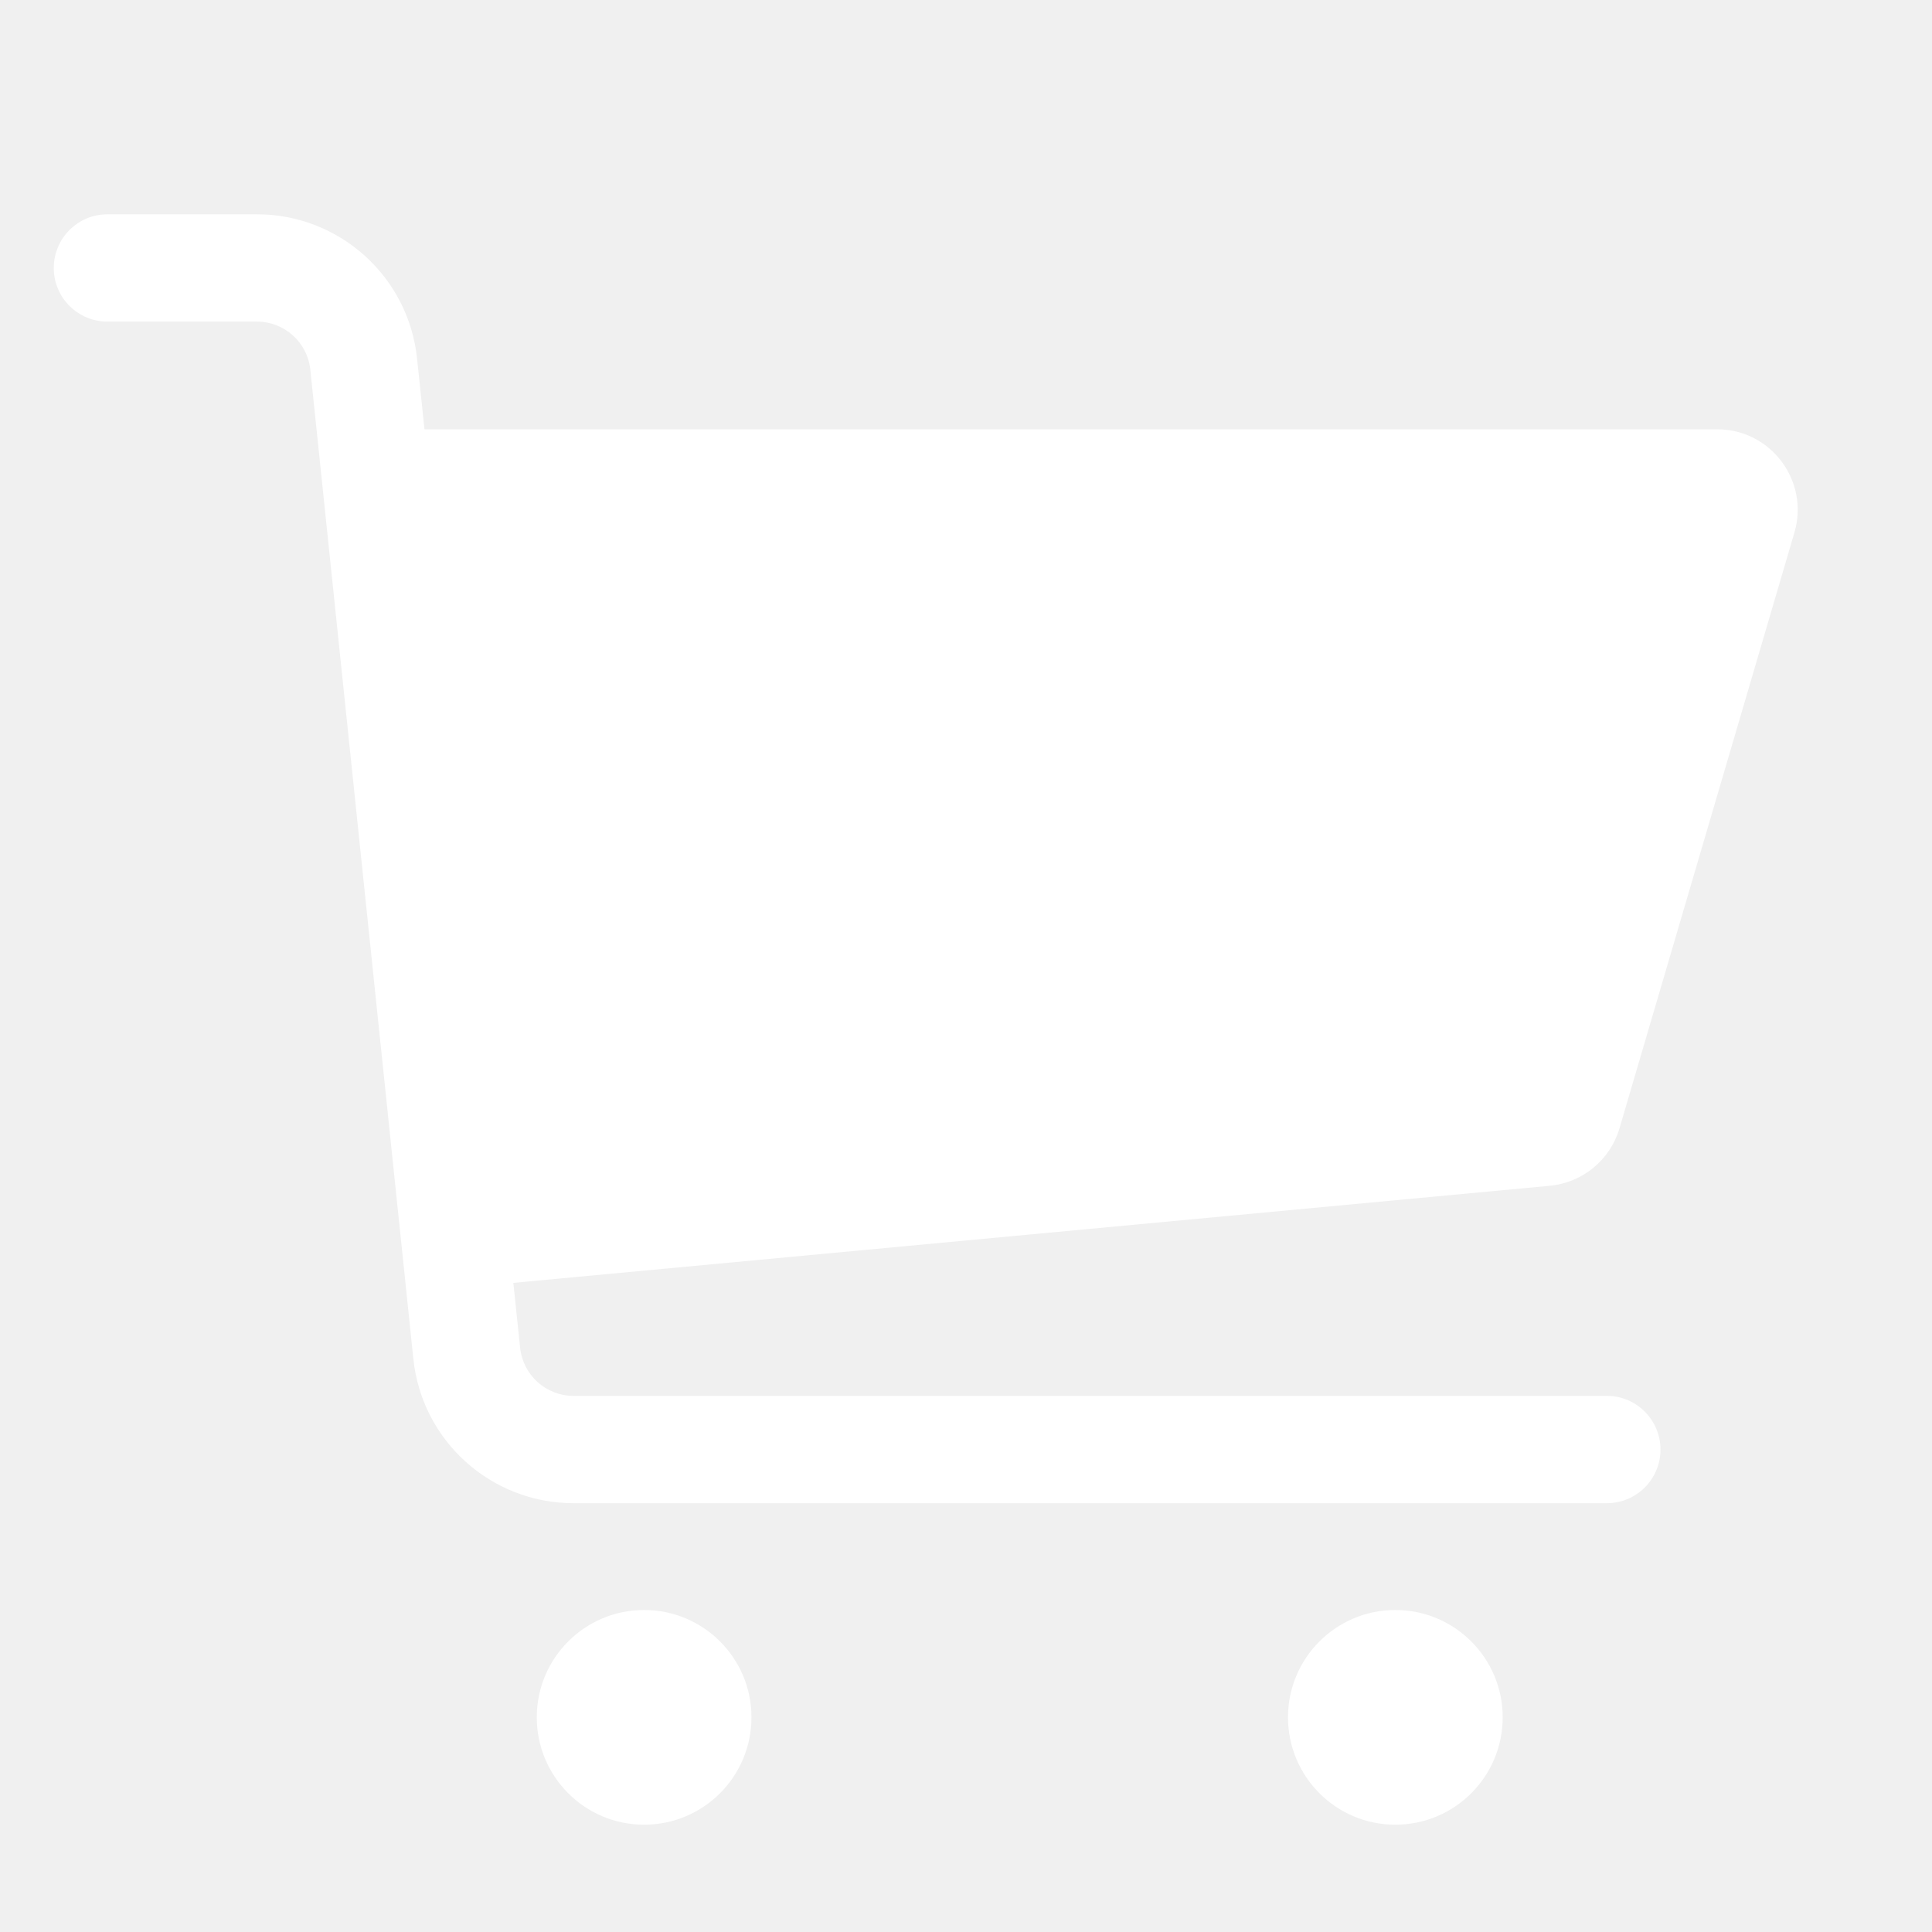
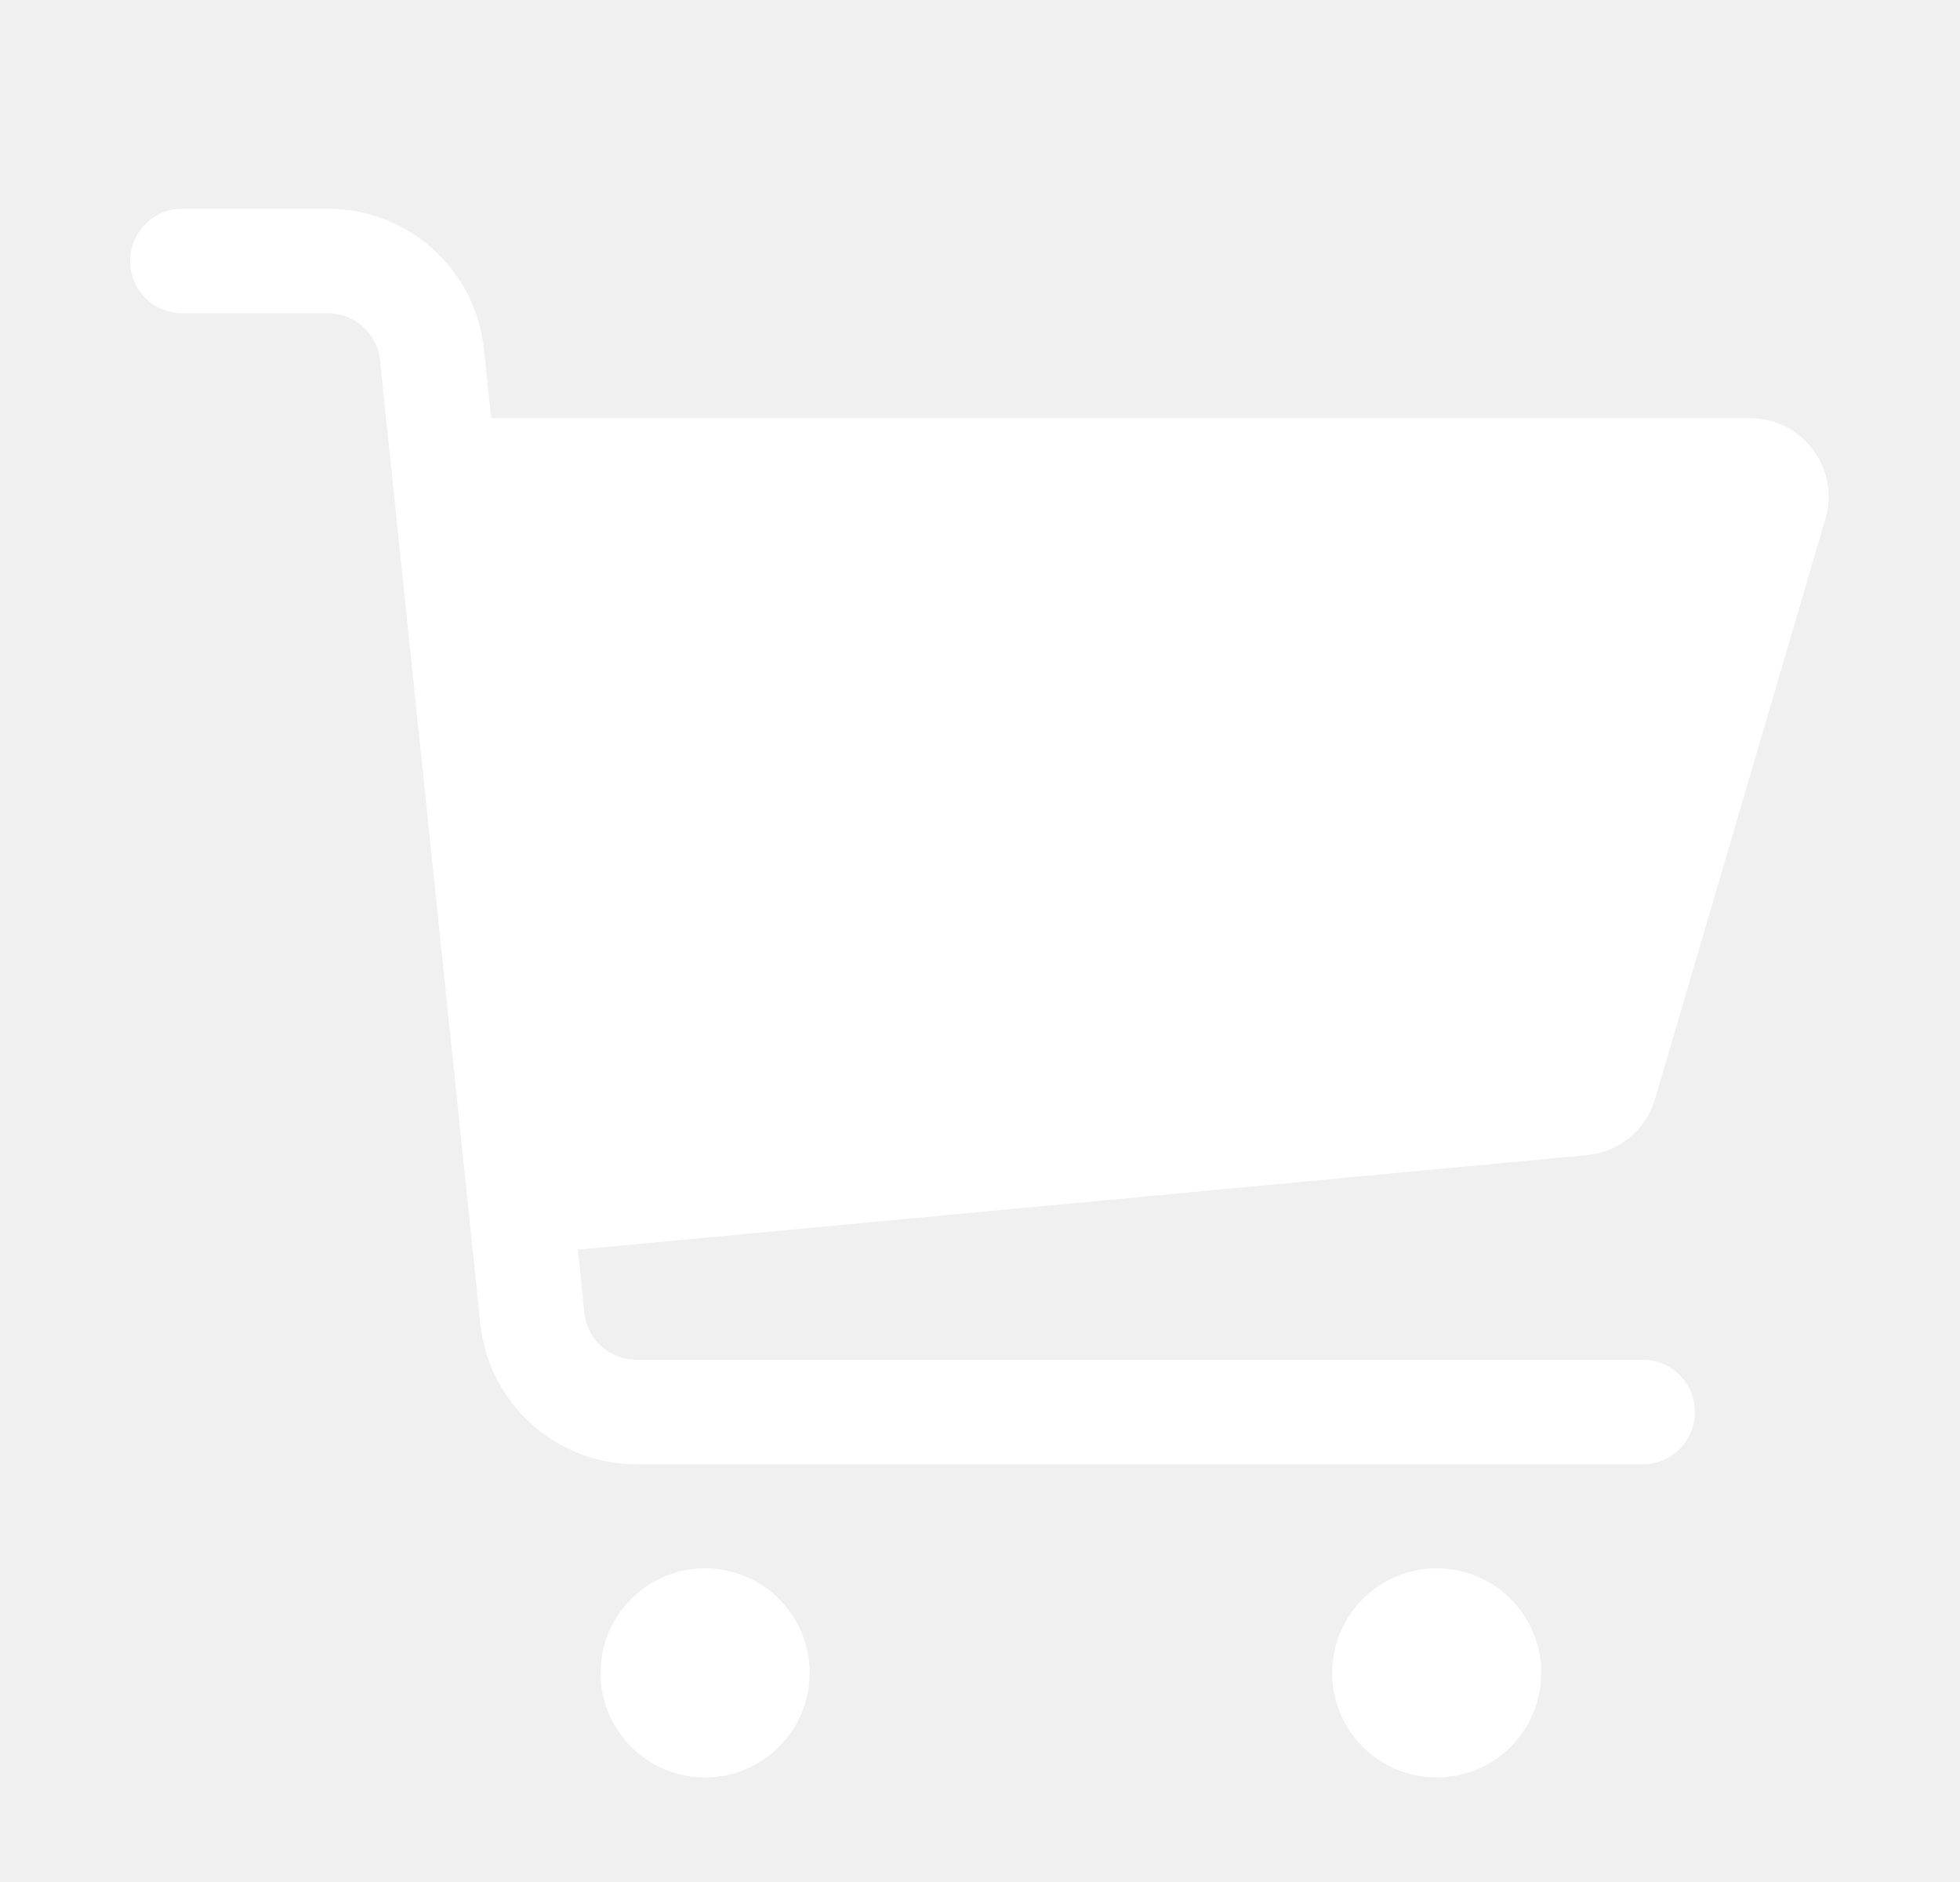
- <svg xmlns="http://www.w3.org/2000/svg" width="24" height="24" viewBox="0 0 24 24" fill="none">
-   <path fill-rule="evenodd" clip-rule="evenodd" d="M0.668 3.329C0.668 3.697 0.966 3.995 1.335 3.995H3.192C3.533 3.995 3.82 4.253 3.855 4.593L5.135 16.881C5.241 17.899 6.1 18.673 7.124 18.673H19.961C20.329 18.673 20.627 18.375 20.627 18.007C20.627 17.639 20.329 17.34 19.961 17.34H7.124C6.783 17.34 6.497 17.082 6.461 16.742L6.377 15.936L19.252 14.73C19.659 14.692 20.002 14.409 20.118 14.016L22.291 6.615C22.479 5.975 21.999 5.333 21.332 5.333H5.273L5.181 4.455C5.075 3.436 4.216 2.662 3.192 2.662H1.335C0.966 2.662 0.668 2.961 0.668 3.329Z" fill="white" />
-   <path fill-rule="evenodd" clip-rule="evenodd" d="M8.001 22.667C8.738 22.667 9.335 22.07 9.335 21.333C9.335 20.597 8.738 20 8.001 20C7.265 20 6.668 20.597 6.668 21.333C6.668 22.07 7.265 22.667 8.001 22.667Z" fill="white" />
-   <path fill-rule="evenodd" clip-rule="evenodd" d="M17.333 22.667C18.07 22.667 18.667 22.07 18.667 21.333C18.667 20.597 18.07 20 17.333 20C16.597 20 16 20.597 16 21.333C16 22.07 16.597 22.667 17.333 22.667Z" fill="white" />
+ <svg xmlns="http://www.w3.org/2000/svg" width="25" height="24" viewBox="0 0 25 24" fill="none">
+   <g id="shopping-cart">
+     <g id="åè§-è´­ç©è½¦1-é¢">
+       <g id="åè§-ç¼è¾èµæ-é¢">
+         <g id="Group 2">
+           <path id="Combined Shape" fill-rule="evenodd" clip-rule="evenodd" d="M1.66 3.329C1.66 3.697 1.959 3.995 2.327 3.995H4.184C4.525 3.995 4.812 4.253 4.847 4.593L6.127 16.881C6.234 17.899 7.092 18.673 8.117 18.673H20.953C21.321 18.673 21.619 18.375 21.619 18.007C21.619 17.639 21.321 17.34 20.953 17.34H8.117C7.775 17.34 7.489 17.082 7.454 16.742L7.37 15.936L20.244 14.73C20.651 14.692 20.994 14.409 21.11 14.016L23.284 6.615C23.472 5.975 22.991 5.333 22.324 5.333H6.265L6.173 4.455C6.067 3.436 5.208 2.662 4.184 2.662H2.327C1.959 2.662 1.66 2.961 1.66 3.329Z" fill="white" />
+           <path id="Oval" fill-rule="evenodd" clip-rule="evenodd" d="M8.993 22.667C9.73 22.667 10.327 22.07 10.327 21.333C10.327 20.597 9.73 20 8.993 20C8.257 20 7.66 20.597 7.66 21.333C7.66 22.07 8.257 22.667 8.993 22.667Z" fill="white" />
+           <path id="Oval Copy" fill-rule="evenodd" clip-rule="evenodd" d="M18.326 22.667C19.062 22.667 19.659 22.07 19.659 21.333C19.659 20.597 19.062 20 18.326 20C17.589 20 16.992 20.597 16.992 21.333C16.992 22.07 17.589 22.667 18.326 22.667Z" fill="white" />
+         </g>
+       </g>
+     </g>
+   </g>
</svg>
